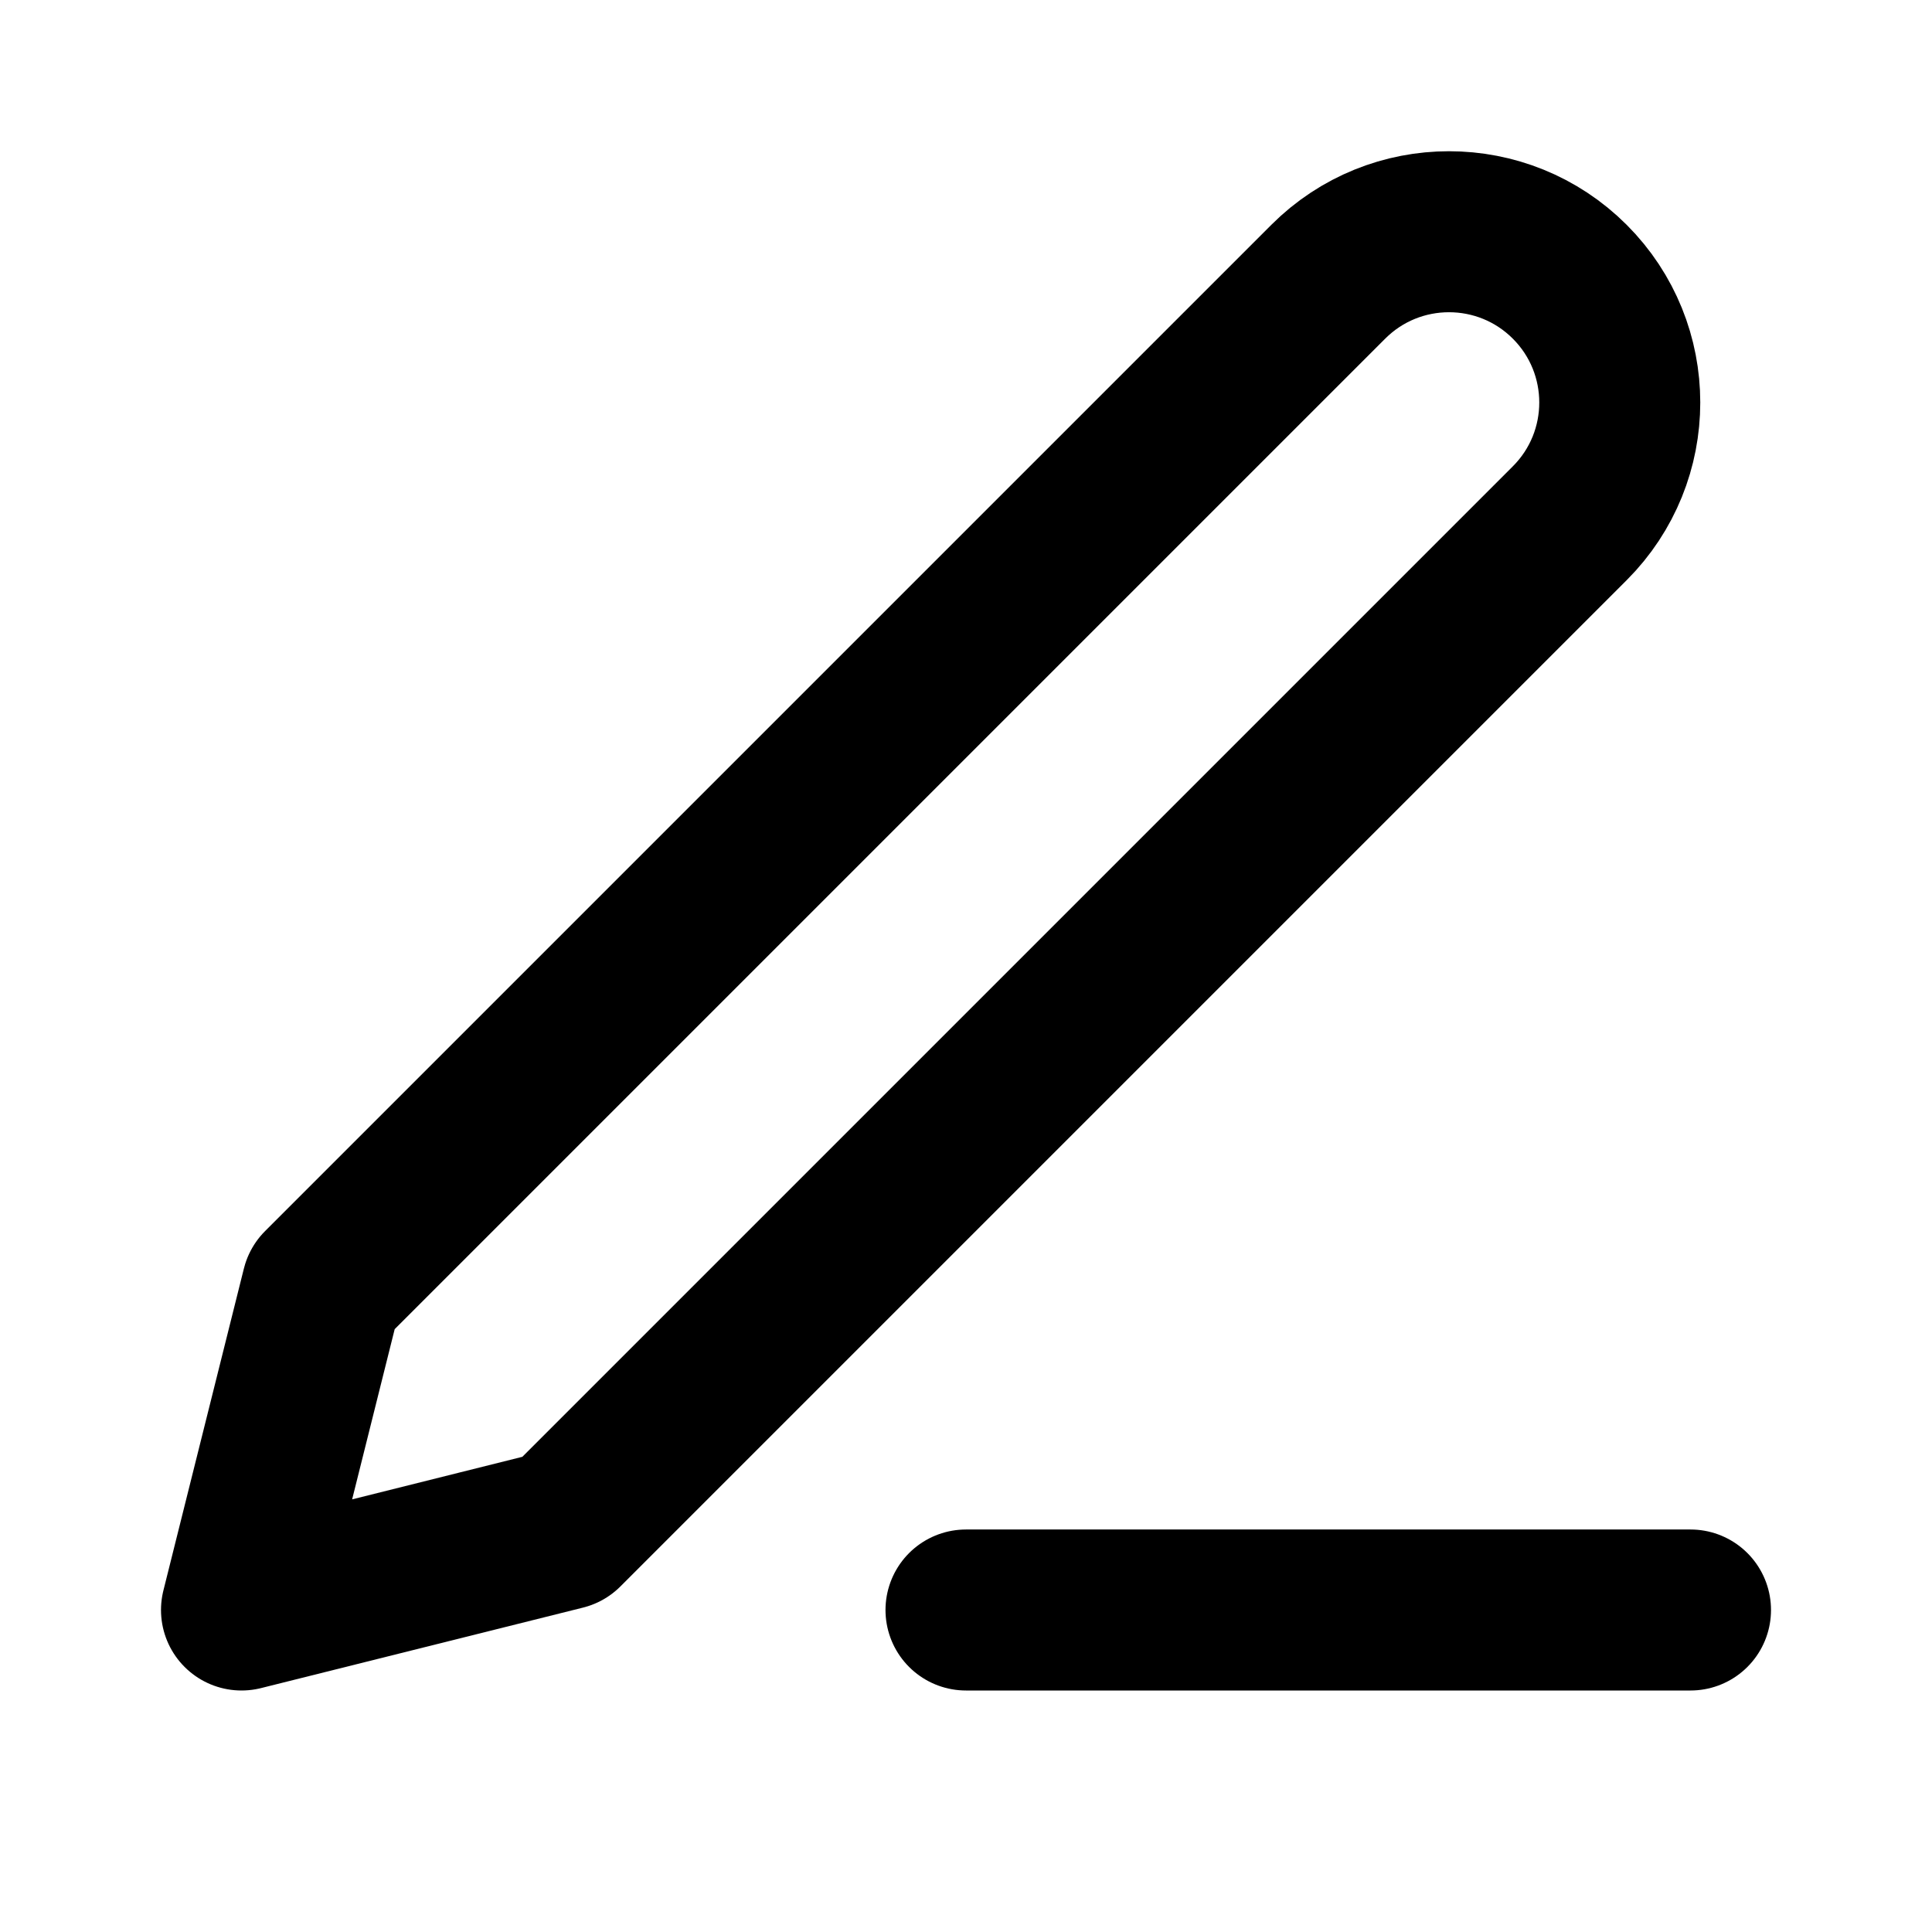
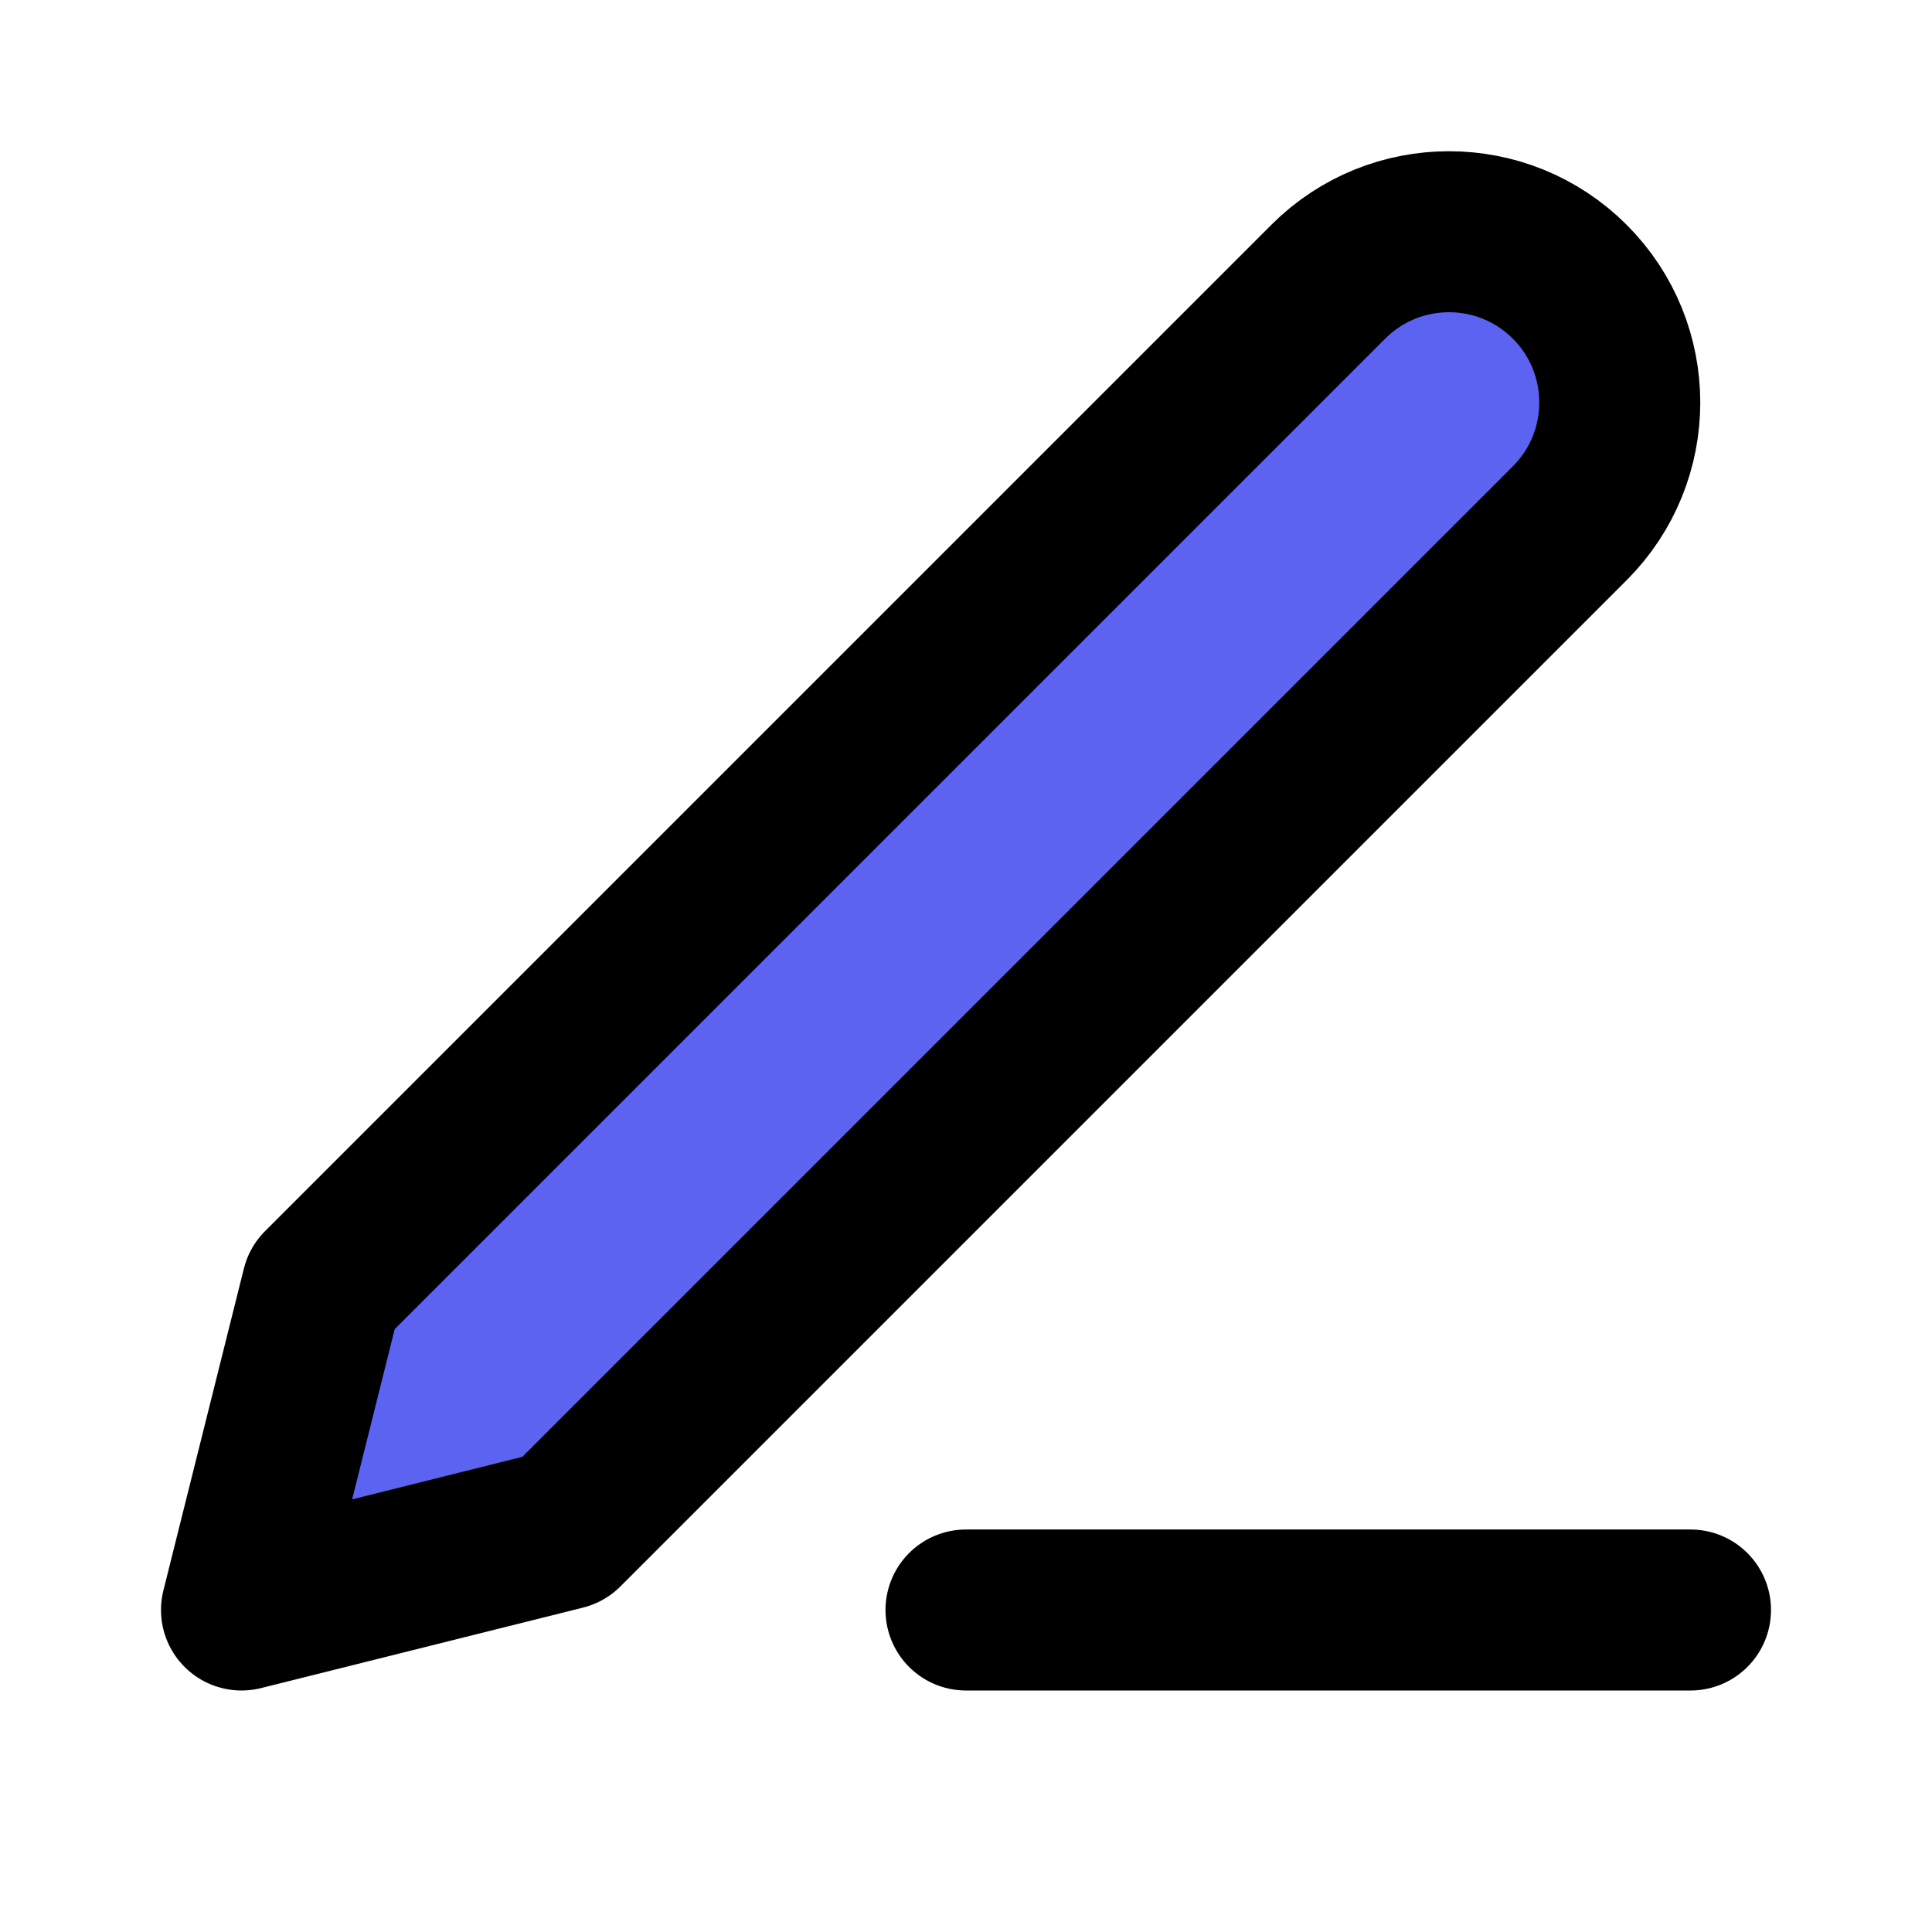
- <svg xmlns="http://www.w3.org/2000/svg" width="24" height="24" viewBox="0 0 24 24" fill="none" stroke="currentColor" stroke-width="2" stroke-linecap="round" stroke-linejoin="round" class="feather feather-edit-3">
+ <svg xmlns="http://www.w3.org/2000/svg" width="24" height="24" viewBox="0 0 24 24" fill="#5D63F1" stroke="currentColor" stroke-width="2" stroke-linecap="round" stroke-linejoin="round" class="feather feather-edit-3">
  <path d="M12 20h9" />
  <path d="M16.5 3.5a2.121 2.121 0 0 1 3 3L7 19l-4 1 1-4L16.5 3.5z" />
</svg>
